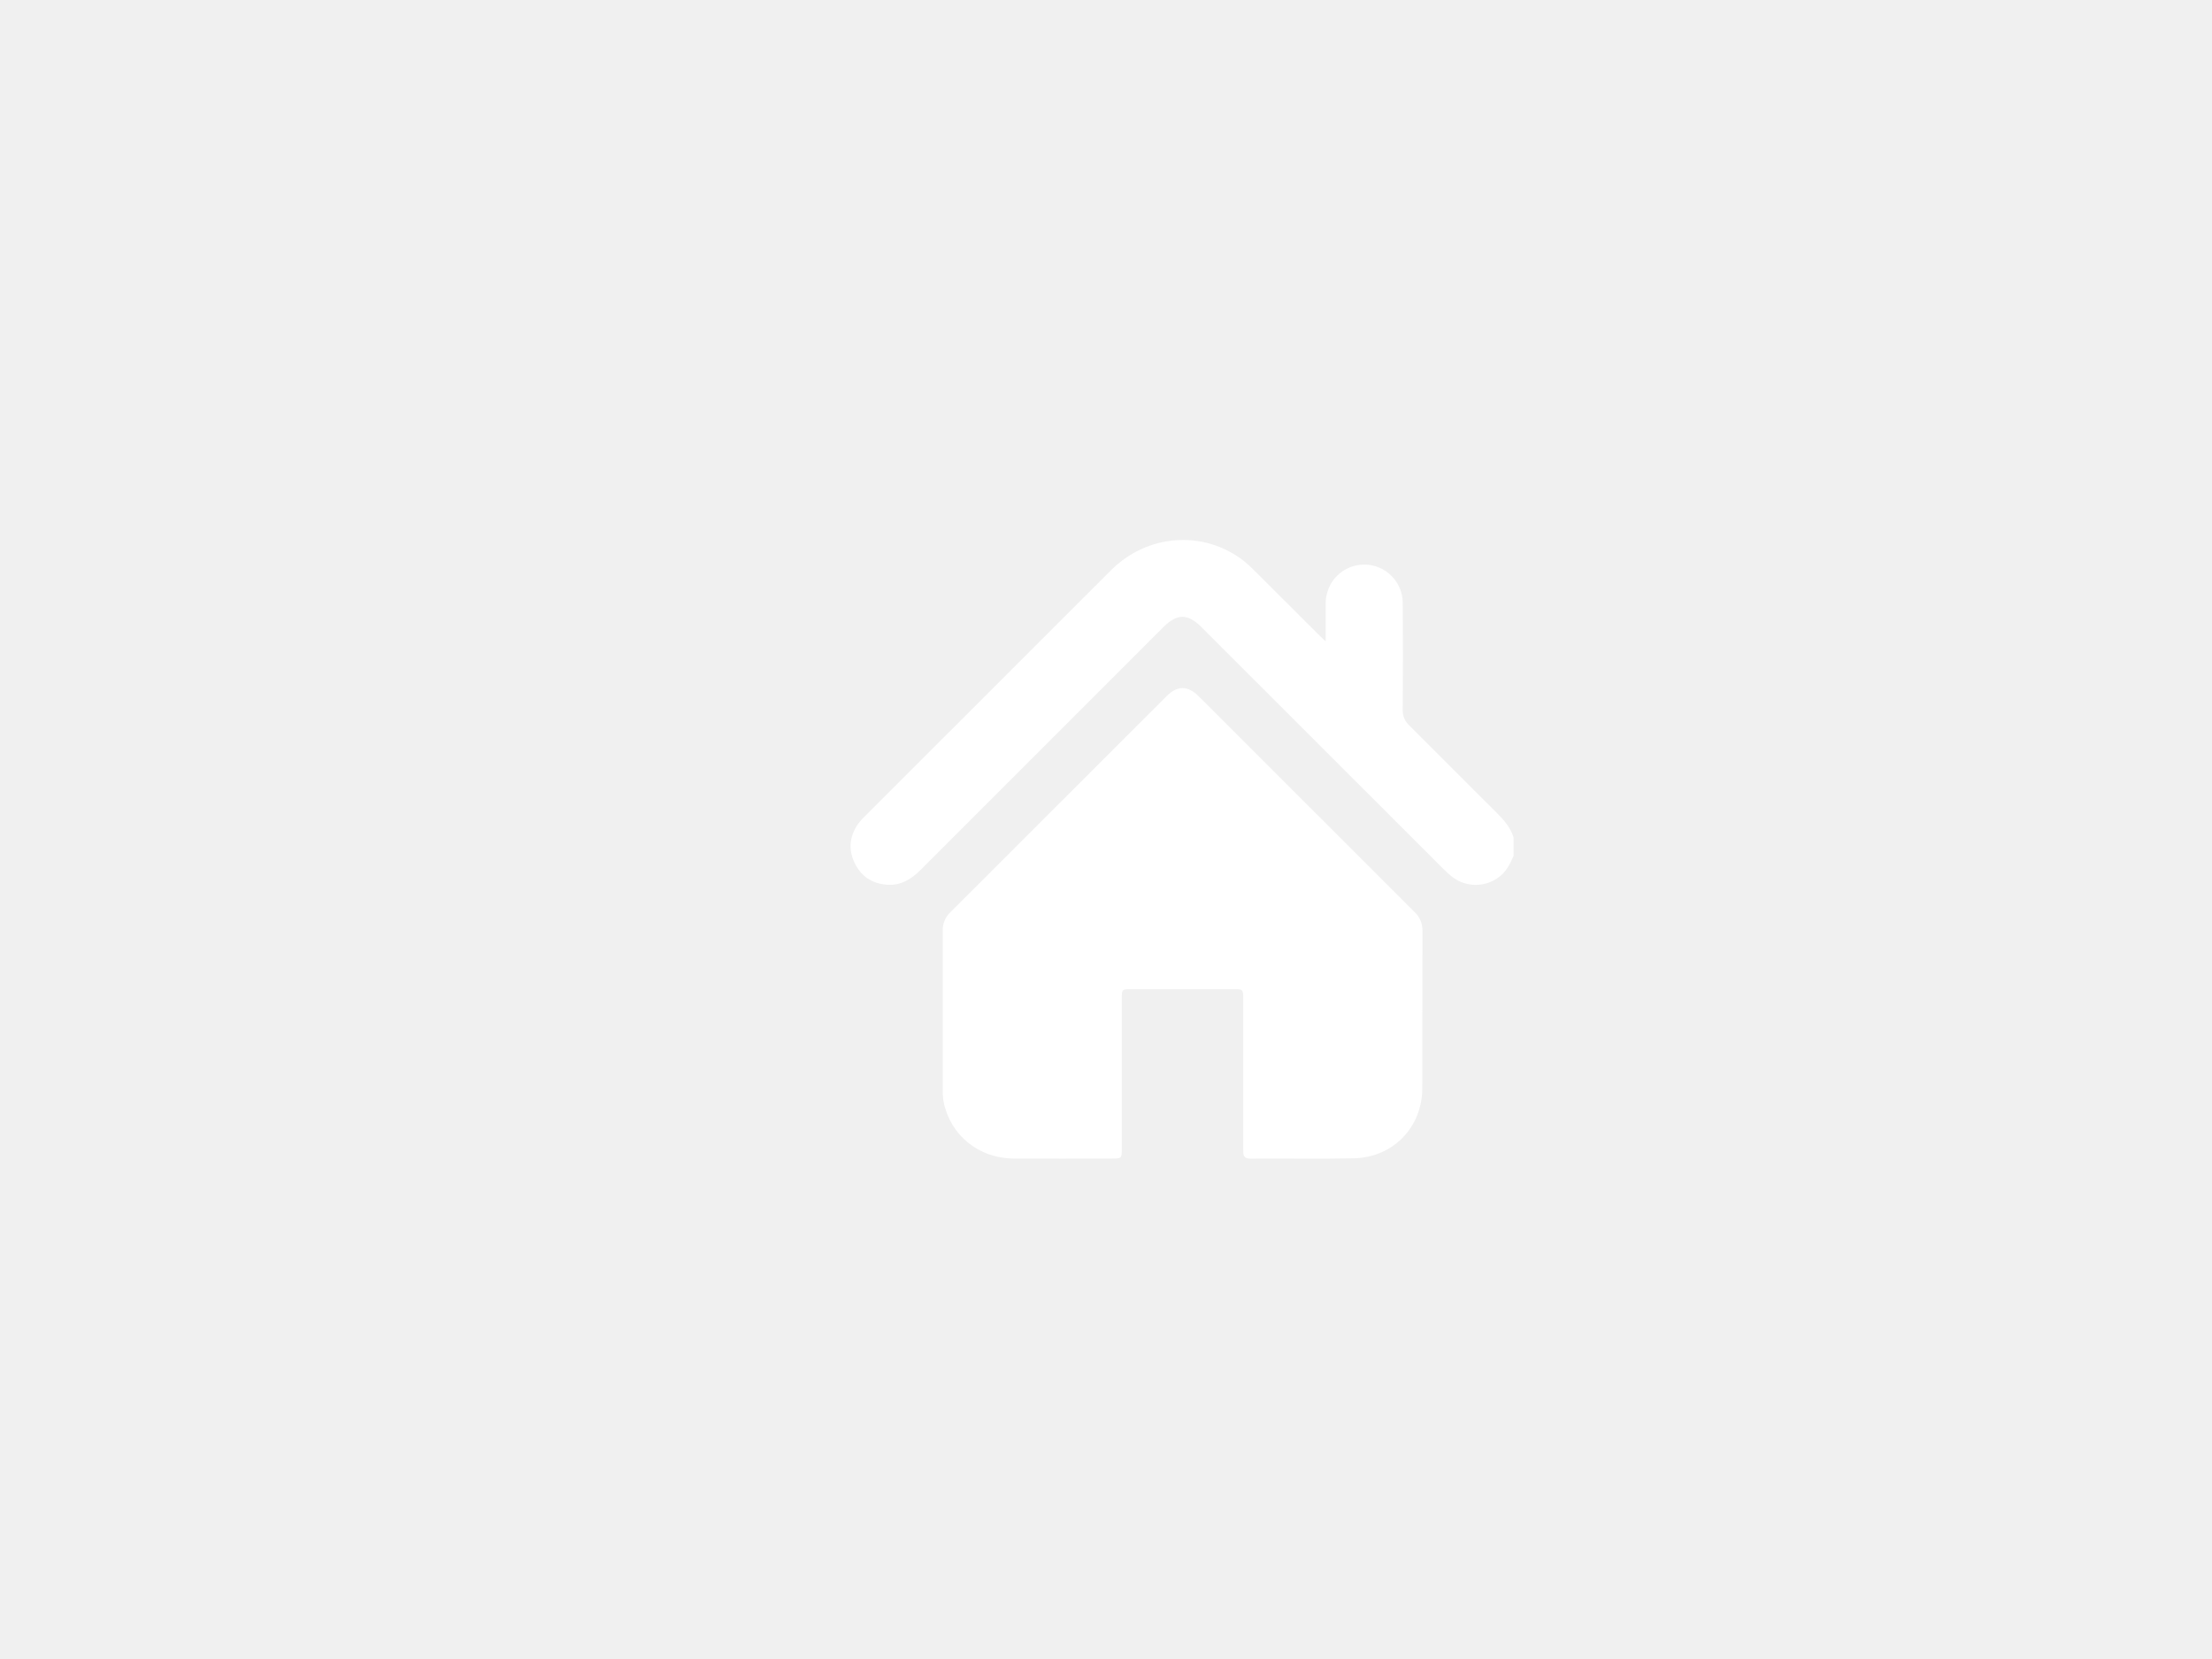
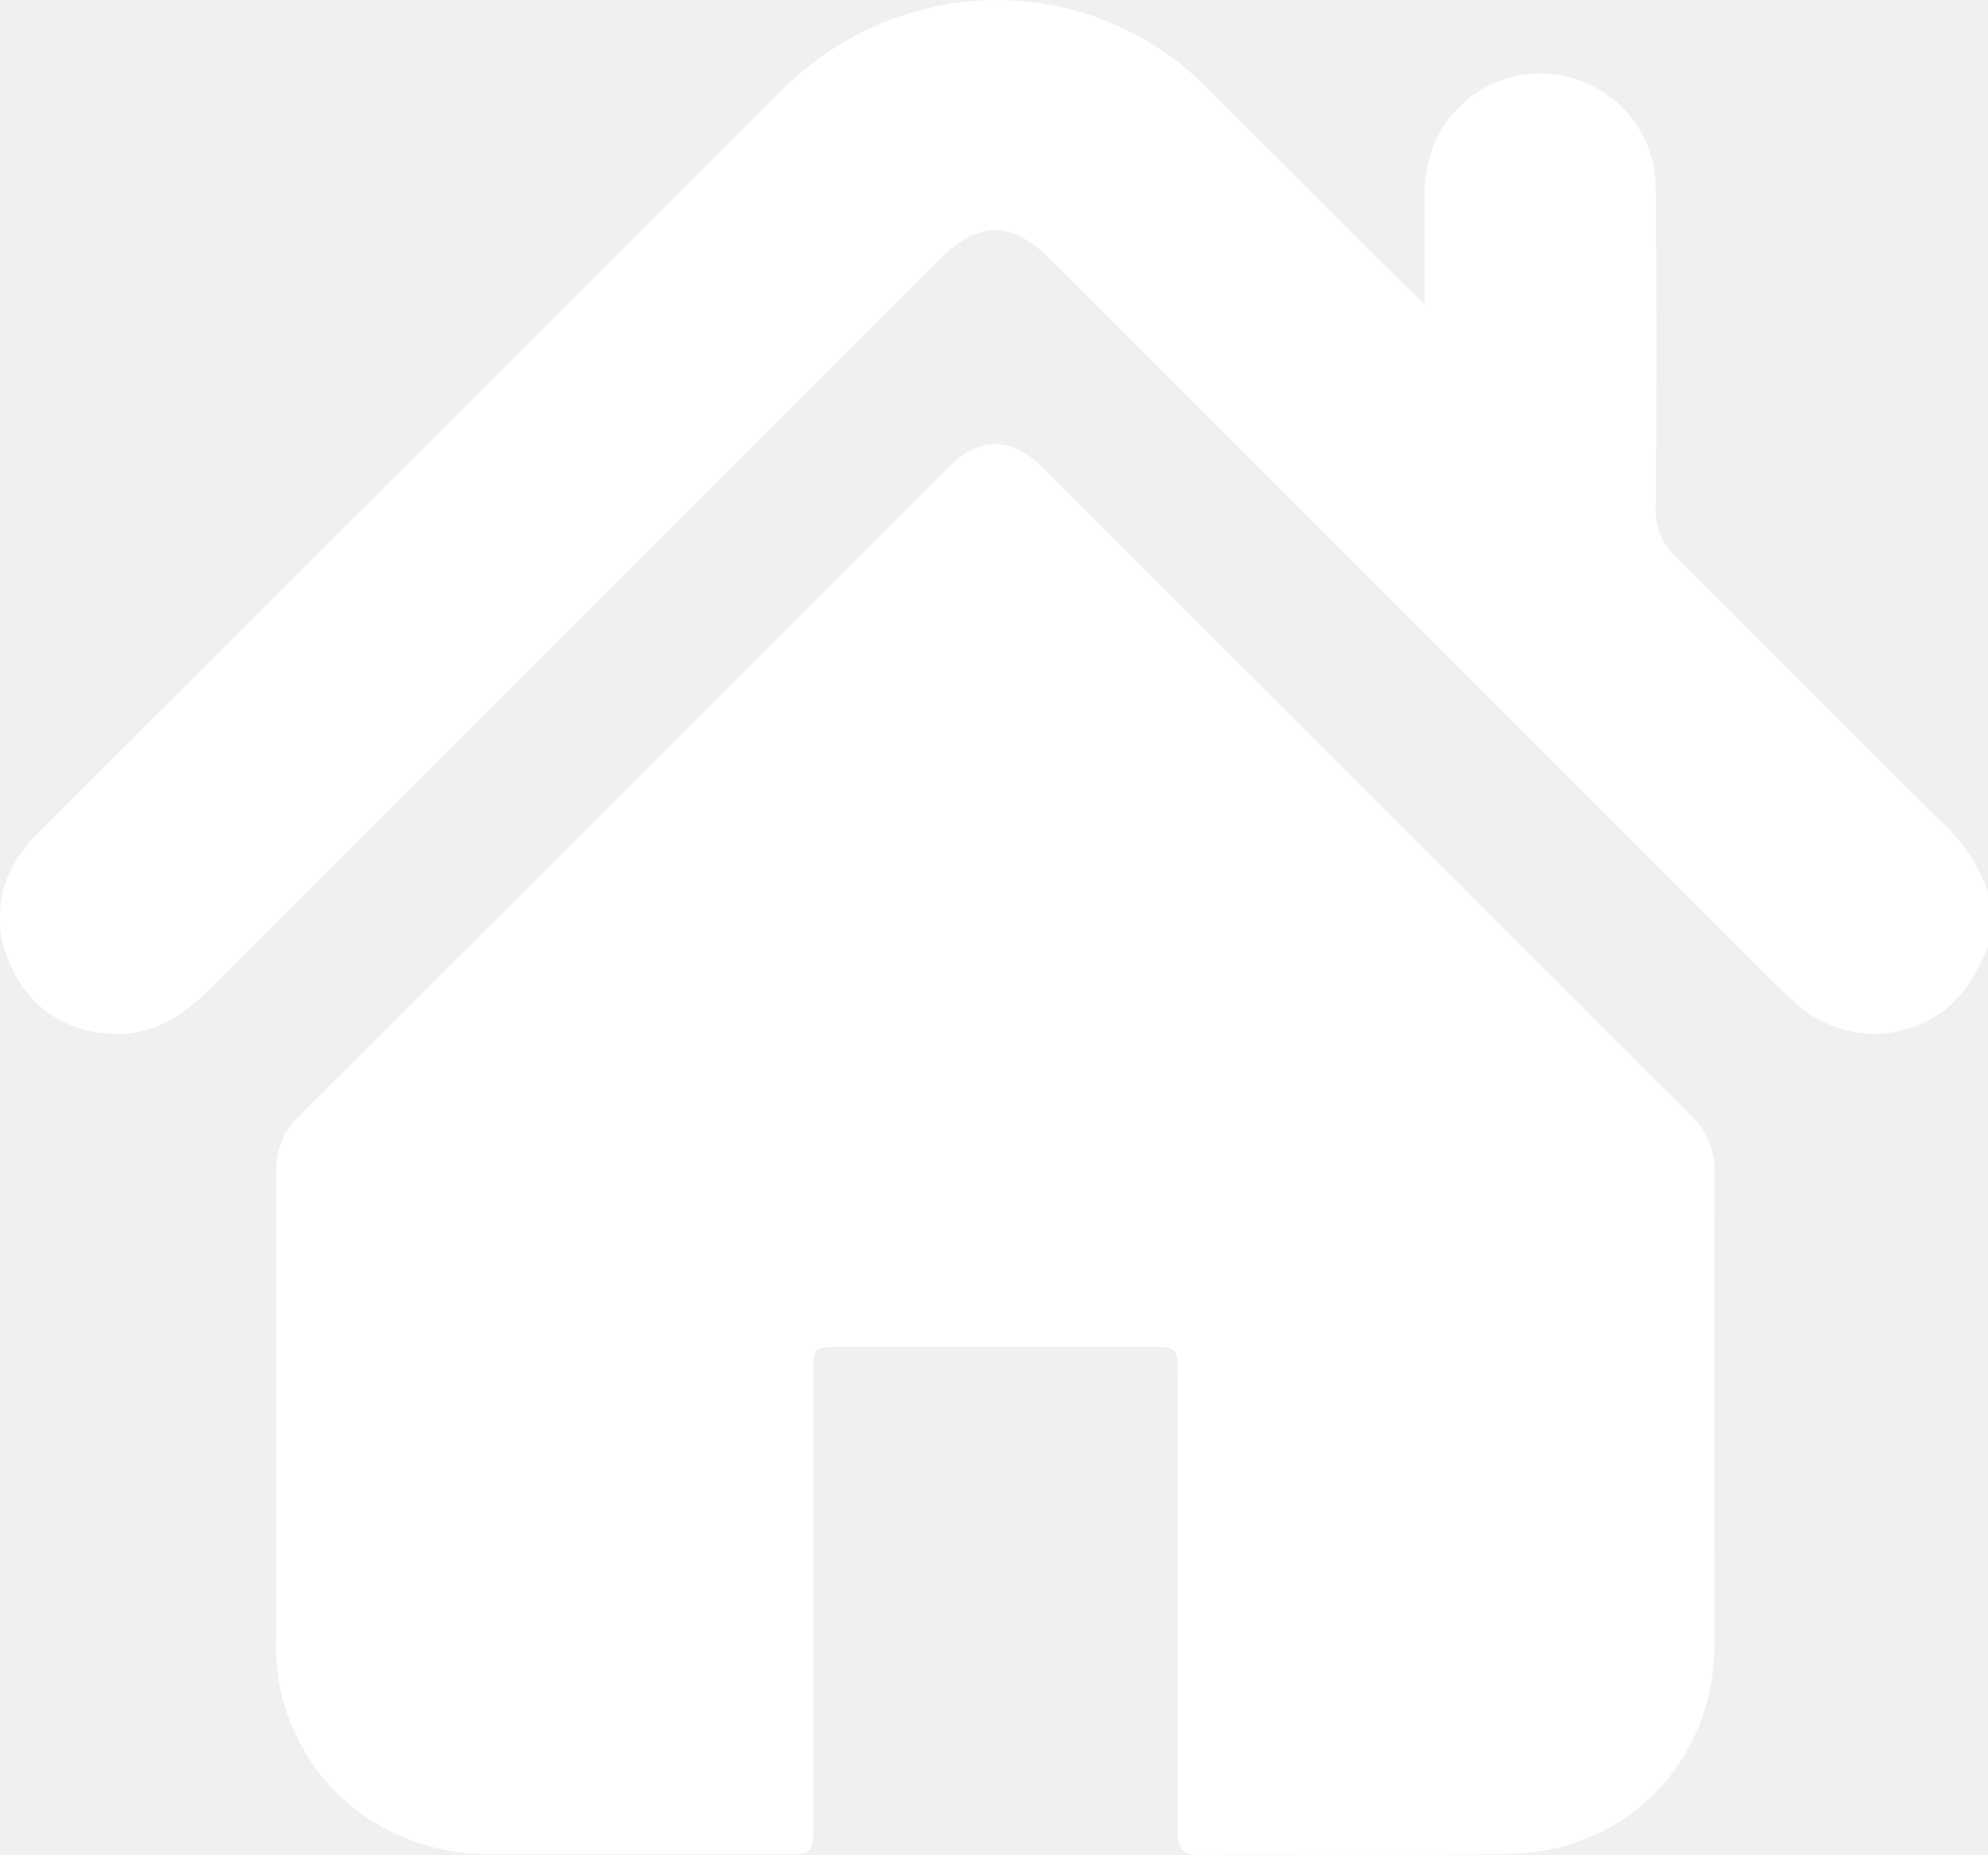
- <svg xmlns="http://www.w3.org/2000/svg" id="Capa_1" data-name="Capa 1" viewBox="0 0 1024 768">
+ <svg xmlns="http://www.w3.org/2000/svg" id="Capa_1" data-name="Capa 1" viewBox="0 0 208.7 194.72">
  <defs>
    <style>.cls-1{fill:#fff;}</style>
  </defs>
-   <path class="cls-1" d="M700.7,396.12c-1.66,4-3.61,7.74-7.34,10.31a17.86,17.86,0,0,1-21-.43,44.44,44.44,0,0,1-4.22-3.79q-56-55.95-112-111.94c-6.32-6.32-11.25-6.29-17.63.08l-2.12,2.11q-55.13,55.13-110.24,110.26c-4.35,4.35-9.18,7.33-15.6,6.84-7-.53-12.05-4-15-10.27s-2.2-12.23,1.66-17.84a26.89,26.89,0,0,1,3.17-3.58Q457.35,320.93,514.3,264c16.91-16.89,42.8-18.73,61.35-4.44a56.31,56.31,0,0,1,5.3,4.83q15.06,15,30.07,30c.69.69,1.42,1.35,2.67,2.53,0-5.93,0-11.26,0-16.58a19,19,0,0,1,1.85-9,17.82,17.82,0,0,1,33.82,7.52q.2,24.84,0,49.68a9.24,9.24,0,0,0,3.06,7.3C666,349.38,679.48,363,693.08,376.48c3.31,3.28,6.22,6.74,7.62,11.26Z" />
-   <path class="cls-1" d="M436.42,468.27c0-12.47.06-24.94,0-37.41a11.24,11.24,0,0,1,3.52-8.54q50.1-50,100.14-100.08c5-5,9.82-4.92,14.85.1q50,49.94,99.93,99.87a11.64,11.64,0,0,1,3.64,8.79c-.08,24.24,0,48.49-.07,72.73-.06,18.17-13.55,32.12-31.78,32.49-16,.32-31.93,0-47.89.13-3.14,0-3.24-1.71-3.24-4q0-34.88,0-69.74c0-4.66,0-4.67-4.51-4.67H523.7c-4.37,0-4.38,0-4.38,4.51v69.14c0,4.73,0,4.73-4.85,4.73-15.07,0-30.14.07-45.2,0-16.19-.1-29.27-10.73-32.43-26.13a35.09,35.09,0,0,1-.4-7.16Q436.4,485.64,436.42,468.27Z" />
+   <path class="cls-1" d="M208.7,112c-1.13,2.72-2.45,5.26-5,7a12.14,12.14,0,0,1-14.28-.29,30.53,30.53,0,0,1-2.87-2.58L110.41,40c-4.29-4.29-7.65-4.27-12,.06L97,41.53,22,116.5c-3,3-6.24,5-10.61,4.65a11.55,11.55,0,0,1-10.19-7A11.5,11.5,0,0,1,2.35,102,18.57,18.57,0,0,1,4.51,99.6L82,22.18c11.49-11.48,29.1-12.73,41.71-3a38.68,38.68,0,0,1,3.6,3.29q10.25,10.2,20.45,20.4c.46.46,1,.91,1.81,1.72V33.29a13,13,0,0,1,1.26-6.12,12.11,12.11,0,0,1,23,5.12q.14,16.89,0,33.77a6.32,6.32,0,0,0,2.08,5c9.24,9.2,18.4,18.46,27.65,27.63a18.68,18.68,0,0,1,5.18,7.65Z" transform="translate(0 -12.64)" />
+   <path class="cls-1" d="M29,161.07c0-8.48,0-17,0-25.44a7.61,7.61,0,0,1,2.4-5.8q34.07-34,68.08-68.05c3.4-3.4,6.68-3.34,10.1.07q34,33.95,67.94,67.9a7.93,7.93,0,0,1,2.48,6c-.06,16.48,0,33,0,49.45,0,12.35-9.21,21.84-21.61,22.09-10.88.21-21.71,0-32.56.09-2.13,0-2.2-1.17-2.2-2.72V157.22c0-3.17,0-3.18-3.07-3.18H88.36c-3,0-3,0-3,3.07v47c0,3.22,0,3.22-3.3,3.22-10.25,0-20.49,0-30.73,0-11-.07-19.9-7.3-22-17.77A23.35,23.35,0,0,1,29,184.7Q29,172.88,29,161.07Z" transform="translate(0 -12.64)" />
</svg>
